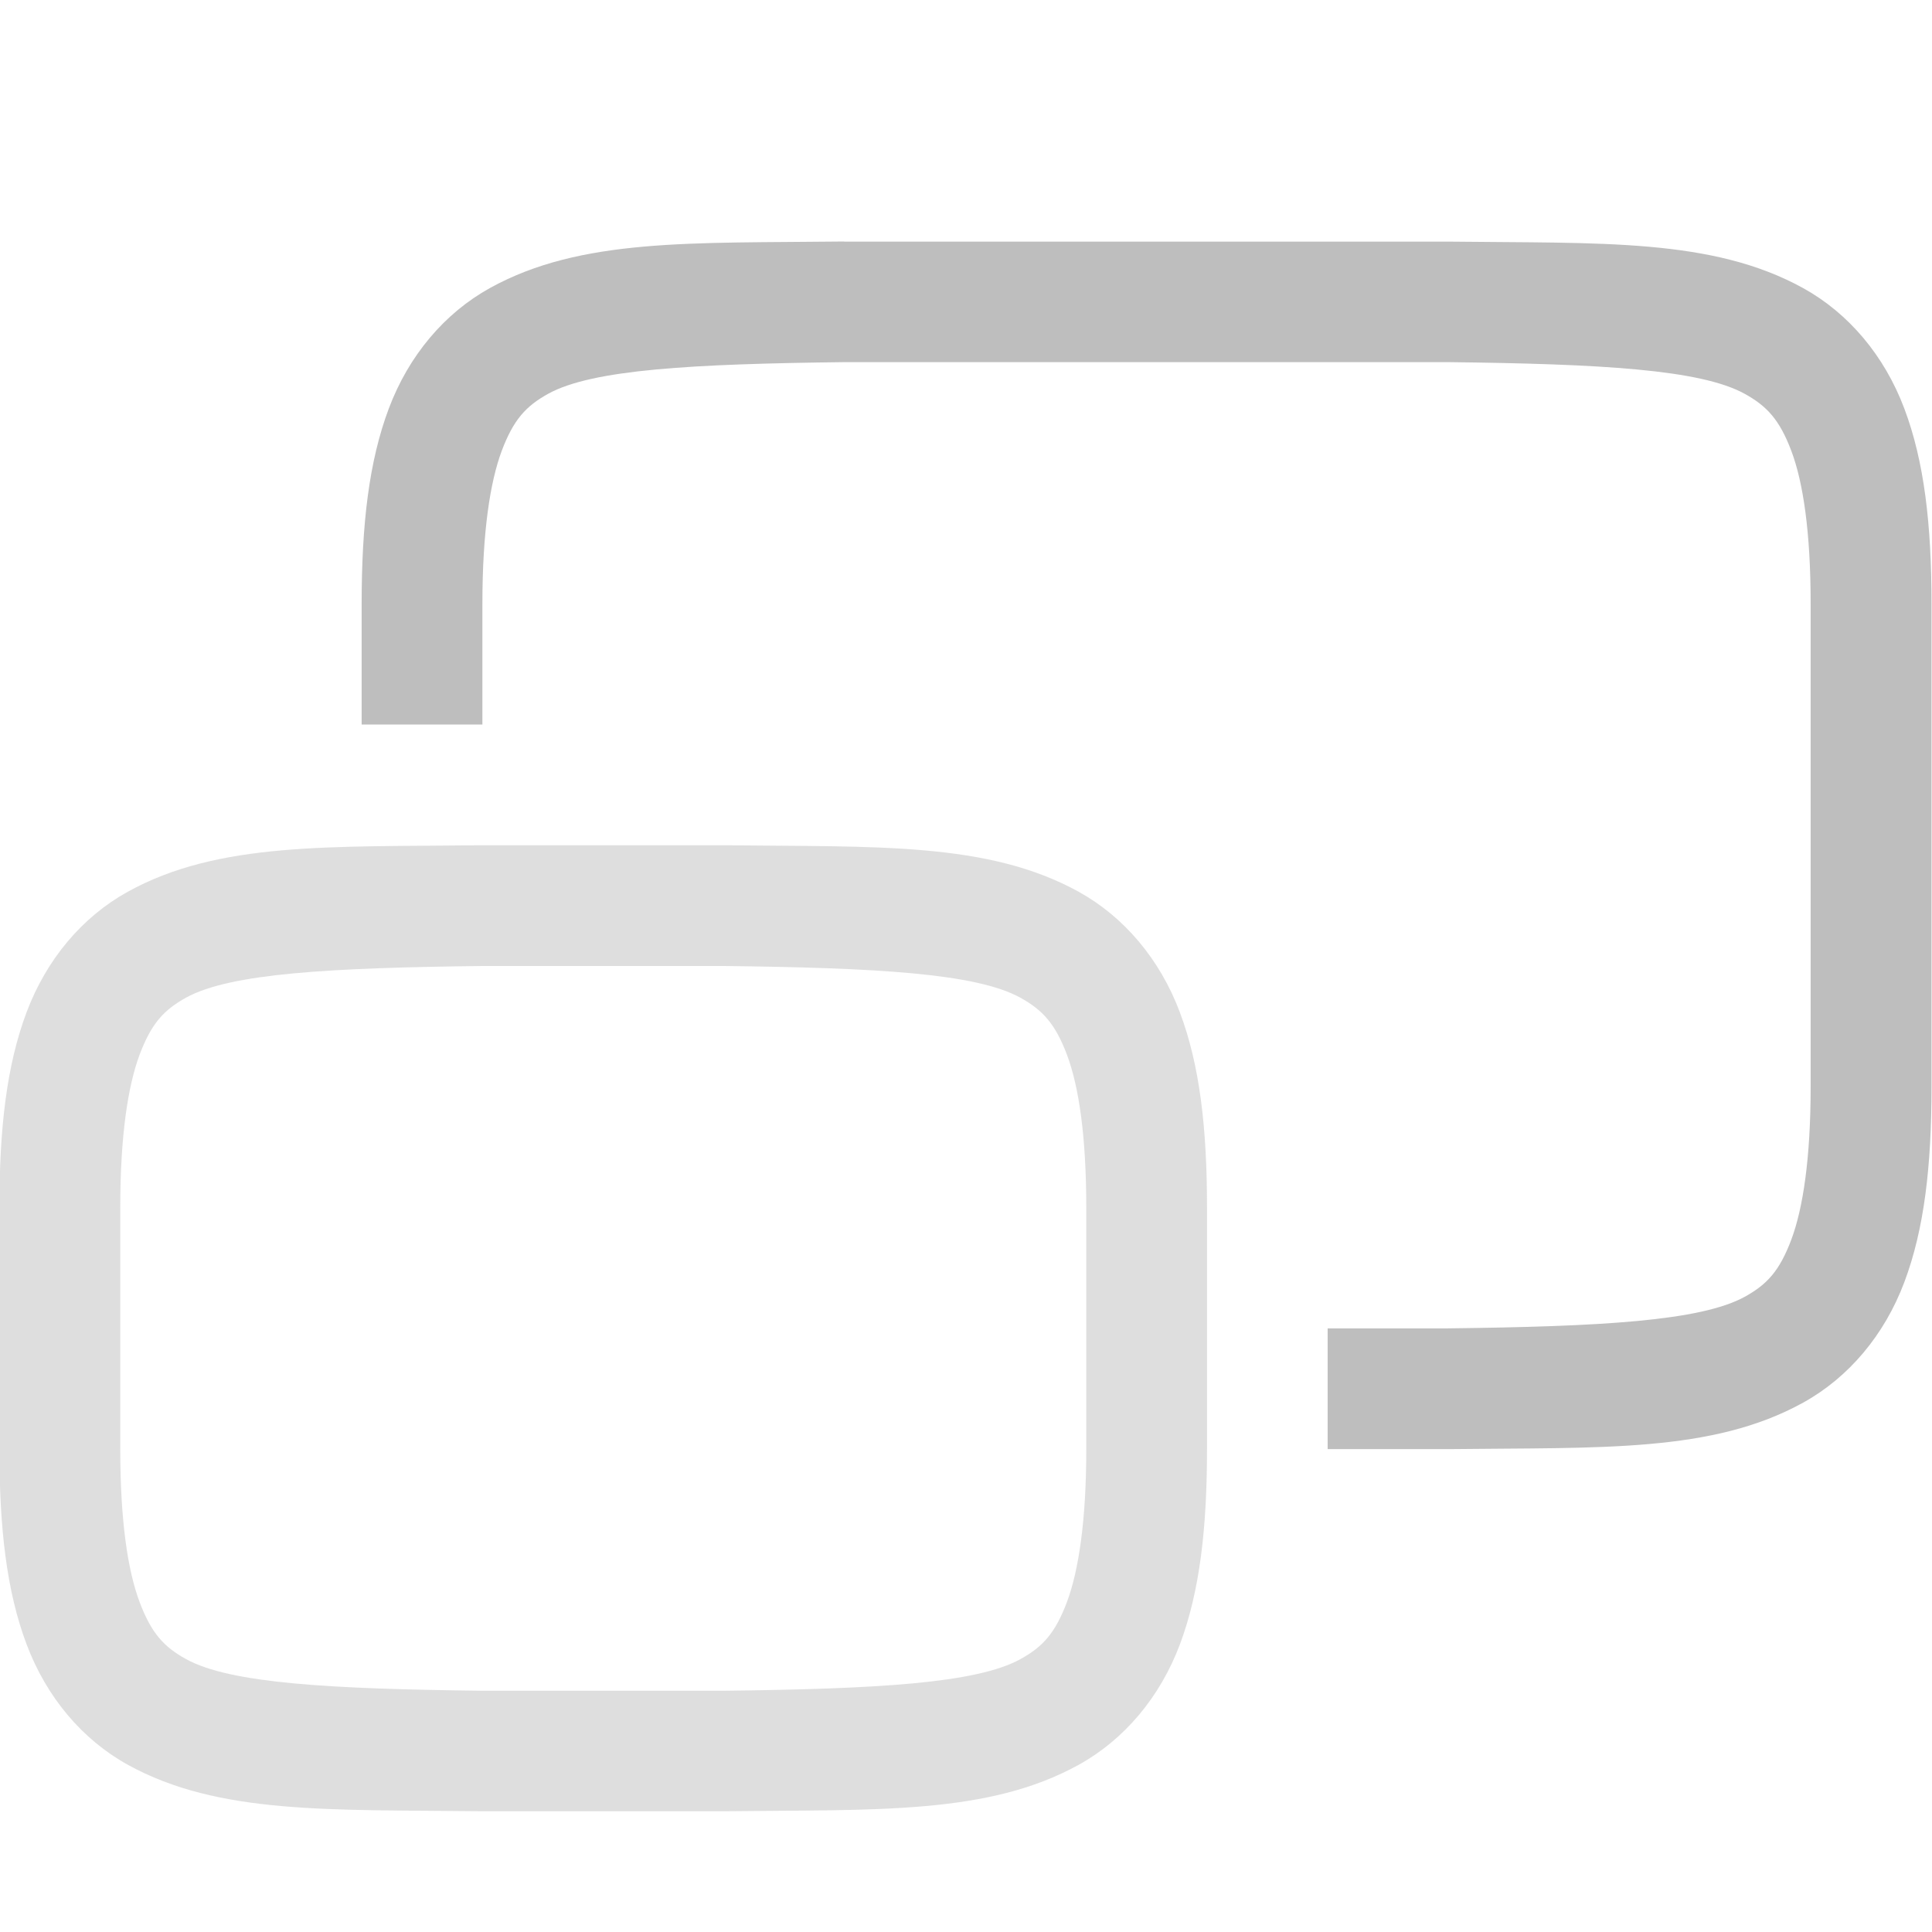
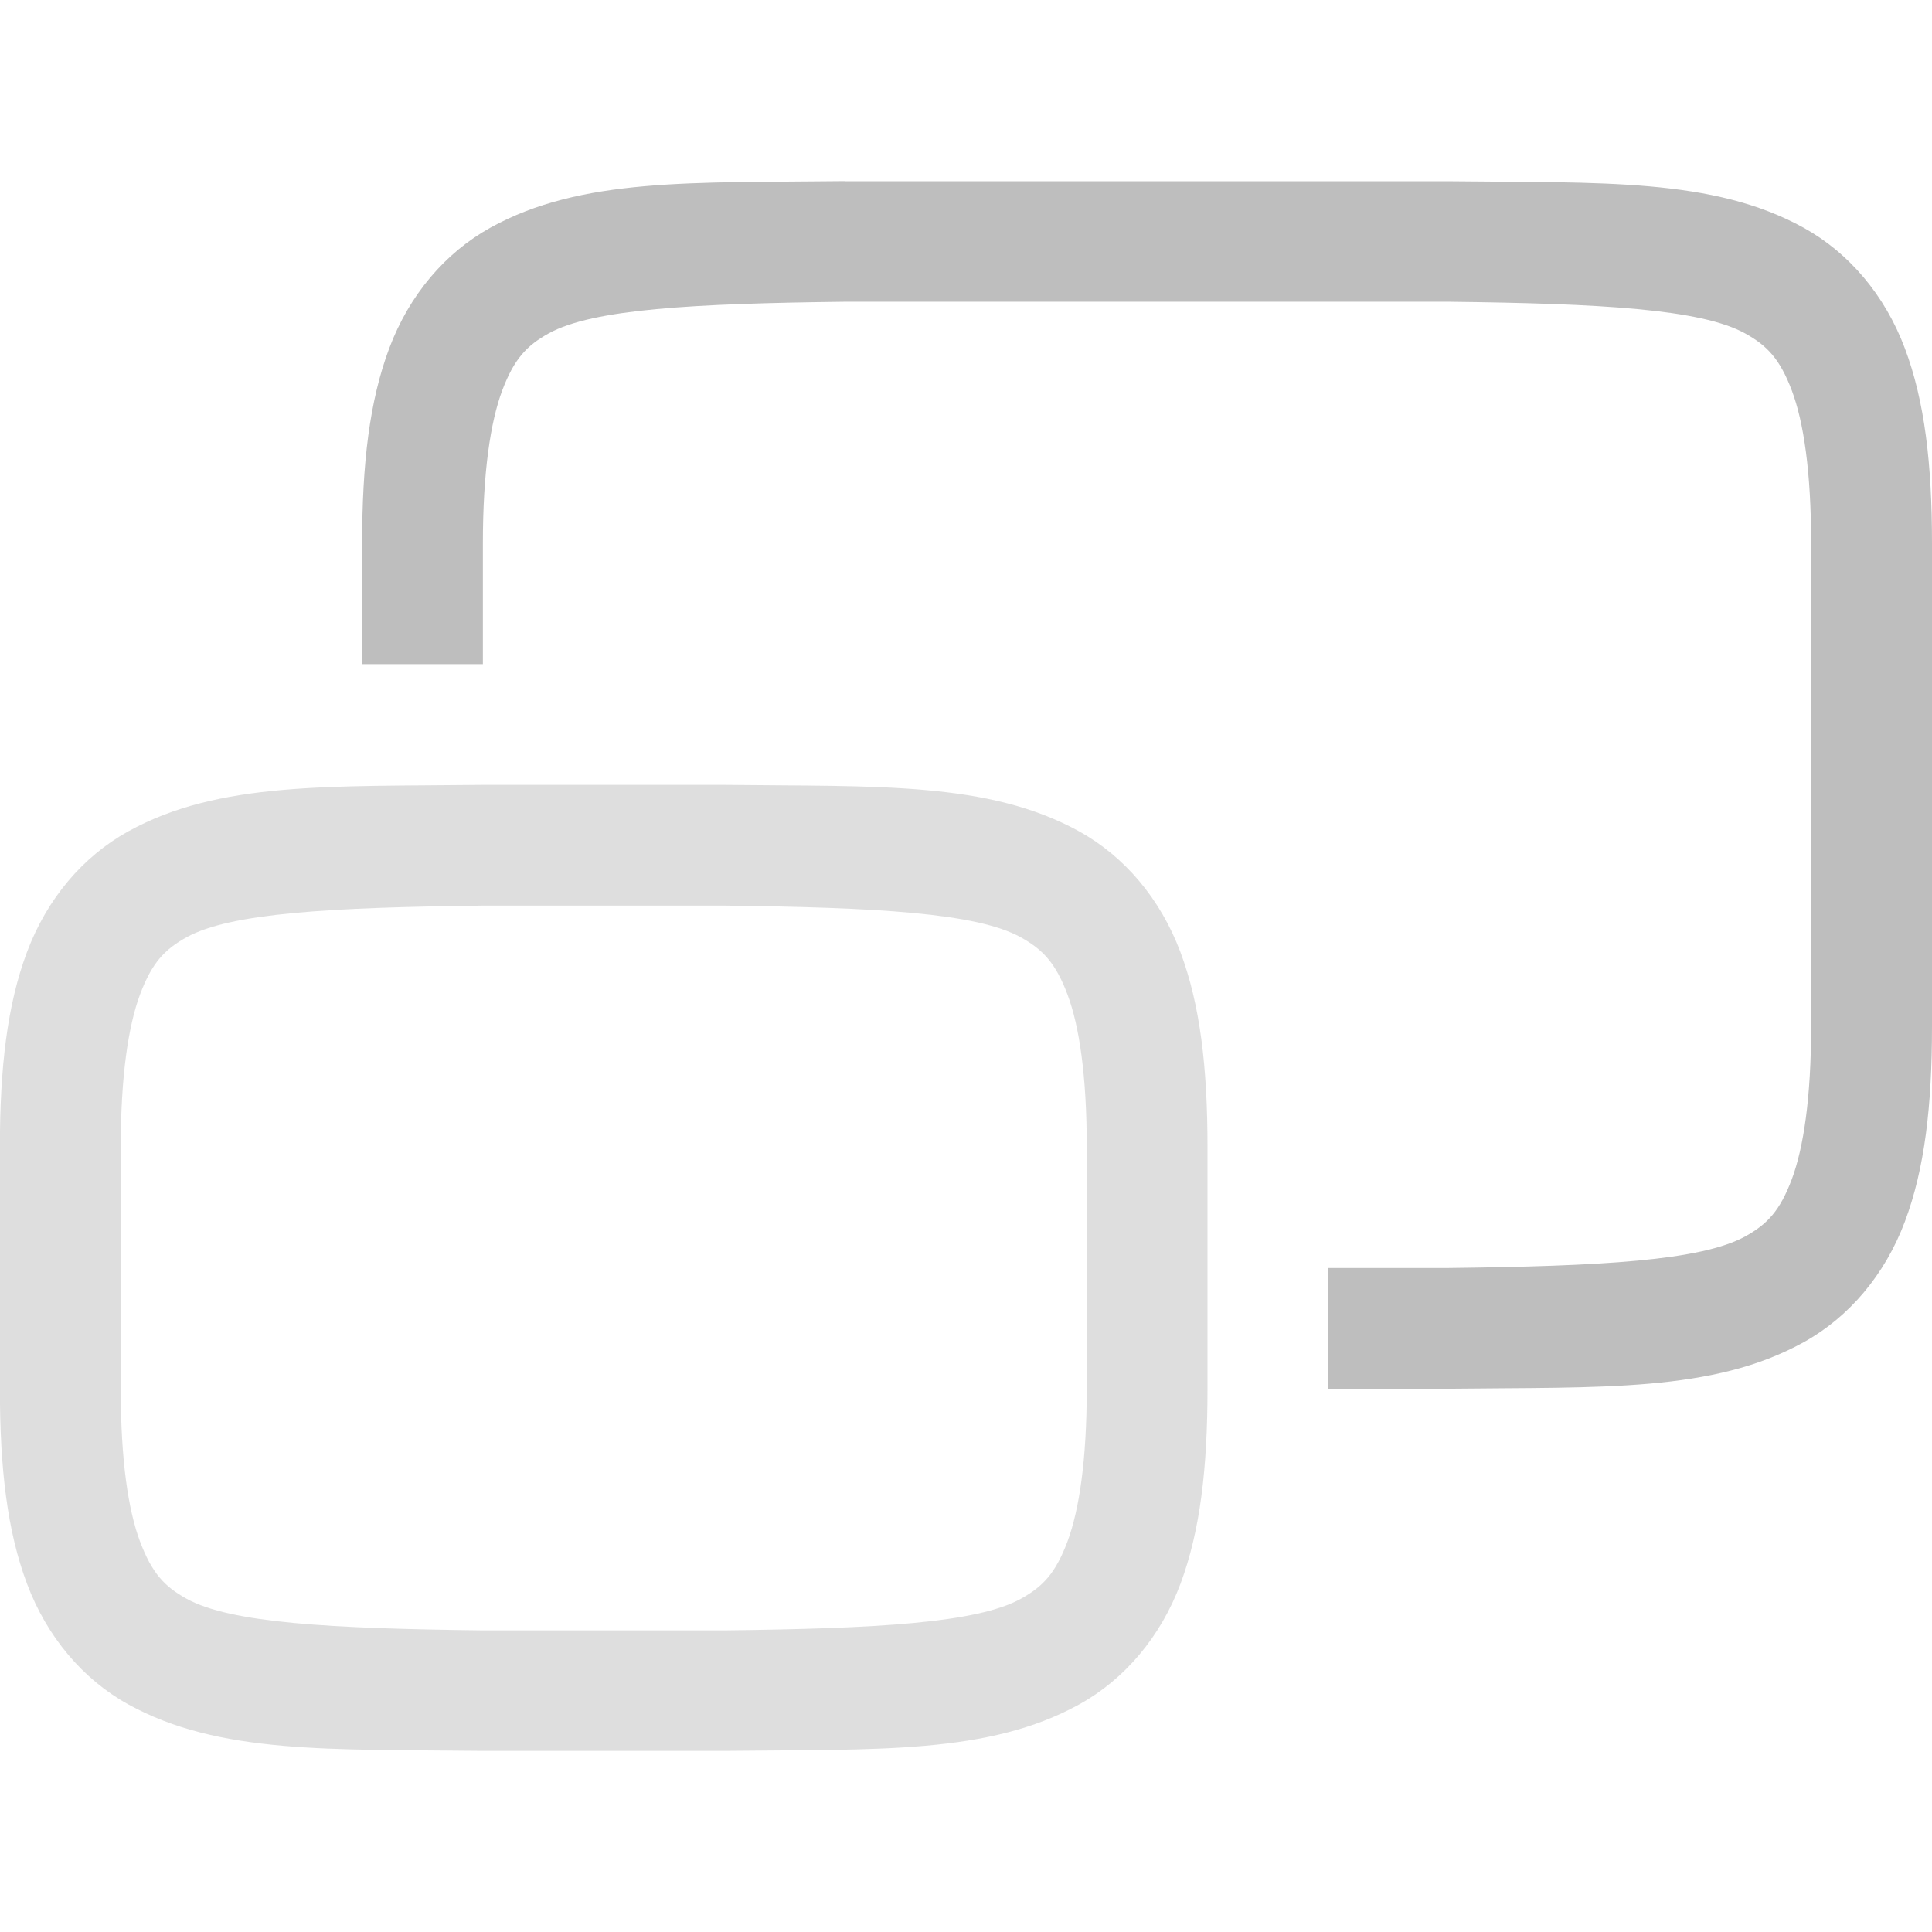
<svg xmlns="http://www.w3.org/2000/svg" version="1.1" viewBox="0 0 16 16">
-   <g transform="translate(-212,-300)" fill="#bebebe">
-     <path d="m215.99 307c-1.258 0.015-2.179-0.031-2.932 0.385-0.376 0.208-0.673 0.559-0.838 0.998s-0.225 0.96-0.225 1.617v2c0 0.658 0.06 1.179 0.225 1.617 0.165 0.439 0.462 0.79 0.838 0.998 0.753 0.415 1.673 0.37 2.932 0.385h2.012c1.258-0.015 2.179 0.031 2.932-0.385 0.376-0.208 0.673-0.559 0.838-0.998 0.164-0.439 0.224-0.96 0.224-1.617v-2c0-0.658-0.06-1.179-0.225-1.617-0.165-0.439-0.462-0.79-0.838-0.998-0.753-0.415-1.673-0.37-2.932-0.385h-2.008zm6e-3 1h2c1.258 0.015 2.087 0.06 2.453 0.262 0.183 0.101 0.289 0.213 0.387 0.473 0.098 0.26 0.16 0.673 0.16 1.266v2c0 0.592-0.063 1.006-0.16 1.266-0.098 0.26-0.201 0.371-0.385 0.473-0.366 0.202-1.197 0.247-2.455 0.262h-2c-1.258-0.015-2.089-0.06-2.455-0.262-0.183-0.101-0.287-0.213-0.385-0.473-0.098-0.26-0.16-0.673-0.16-1.266v-2c0-0.592 0.063-1.006 0.16-1.266 0.098-0.26 0.201-0.371 0.385-0.473 0.366-0.202 1.197-0.247 2.455-0.262z" opacity=".5" />
-     <path d="m218.99 302c-1.258 0.015-2.179-0.031-2.932 0.385-0.376 0.208-0.673 0.559-0.838 0.998s-0.225 0.96-0.225 1.617v1h1v-1c0-0.592 0.063-1.006 0.16-1.266 0.098-0.26 0.201-0.371 0.385-0.473 0.366-0.202 1.197-0.247 2.455-0.262h5c1.258 0.015 2.087 0.06 2.453 0.262 0.183 0.101 0.289 0.213 0.387 0.473 0.098 0.26 0.16 0.673 0.16 1.266v4c0 0.592-0.063 1.006-0.16 1.266-0.098 0.26-0.201 0.371-0.385 0.473-0.367 0.202-1.197 0.247-2.461 0.262h-0.994v1h1.006c1.258-0.015 2.179 0.031 2.932-0.385 0.376-0.208 0.673-0.559 0.838-0.998 0.165-0.439 0.225-0.96 0.225-1.617v-4c0-0.658-0.06-1.179-0.225-1.617-0.165-0.439-0.462-0.79-0.838-0.998-0.753-0.415-1.673-0.37-2.932-0.385h-5.008z" />
-   </g>
+   <path d="m3.994 6.5c-1.258 0.015-2.179-0.031-2.932 0.385-0.376 0.208-0.673 0.559-0.838 0.998s-0.225 0.96-0.225 1.617v2c0 0.658 0.06 1.179 0.225 1.617 0.165 0.439 0.462 0.79 0.838 0.998 0.753 0.415 1.673 0.37 2.932 0.385h2.012c1.258-0.015 2.179 0.031 2.932-0.385 0.376-0.208 0.673-0.559 0.838-0.998 0.164-0.439 0.224-0.96 0.224-1.617v-2c0-0.658-0.06-1.179-0.225-1.617-0.165-0.439-0.462-0.79-0.838-0.998-0.753-0.415-1.673-0.37-2.932-0.385h-2.008zm6e-3 1h2c1.258 0.015 2.087 0.06 2.453 0.262 0.183 0.101 0.289 0.213 0.387 0.473 0.098 0.26 0.16 0.673 0.16 1.266v2c0 0.592-0.063 1.006-0.16 1.266-0.098 0.26-0.201 0.371-0.385 0.473-0.366 0.202-1.197 0.247-2.455 0.262h-2c-1.258-0.015-2.089-0.06-2.455-0.262-0.183-0.101-0.287-0.213-0.385-0.473-0.098-0.26-0.16-0.673-0.16-1.266v-2c0-0.592 0.063-1.006 0.16-1.266 0.098-0.26 0.201-0.371 0.385-0.473 0.366-0.202 1.197-0.247 2.455-0.262z" fill="#bebebe" opacity=".5" />
+   <path d="m6.994 1.5c-1.258 0.015-2.179-0.031-2.932 0.385-0.376 0.208-0.673 0.559-0.838 0.998s-0.225 0.96-0.225 1.617v1h1v-1c0-0.592 0.063-1.006 0.16-1.266 0.098-0.26 0.201-0.371 0.385-0.473 0.366-0.202 1.197-0.247 2.455-0.262h5c1.258 0.015 2.087 0.06 2.453 0.262 0.183 0.101 0.289 0.213 0.387 0.473 0.098 0.26 0.16 0.673 0.16 1.266v4c0 0.592-0.063 1.006-0.16 1.266-0.098 0.26-0.201 0.371-0.385 0.473-0.367 0.202-1.197 0.247-2.461 0.262h-0.994v1h1.006c1.258-0.015 2.179 0.031 2.932-0.385 0.376-0.208 0.673-0.559 0.838-0.998 0.165-0.439 0.225-0.96 0.225-1.617v-4c0-0.658-0.06-1.179-0.225-1.617-0.165-0.439-0.462-0.79-0.838-0.998-0.753-0.415-1.673-0.37-2.932-0.385h-5.008z" fill="#bebebe" />
</svg>
